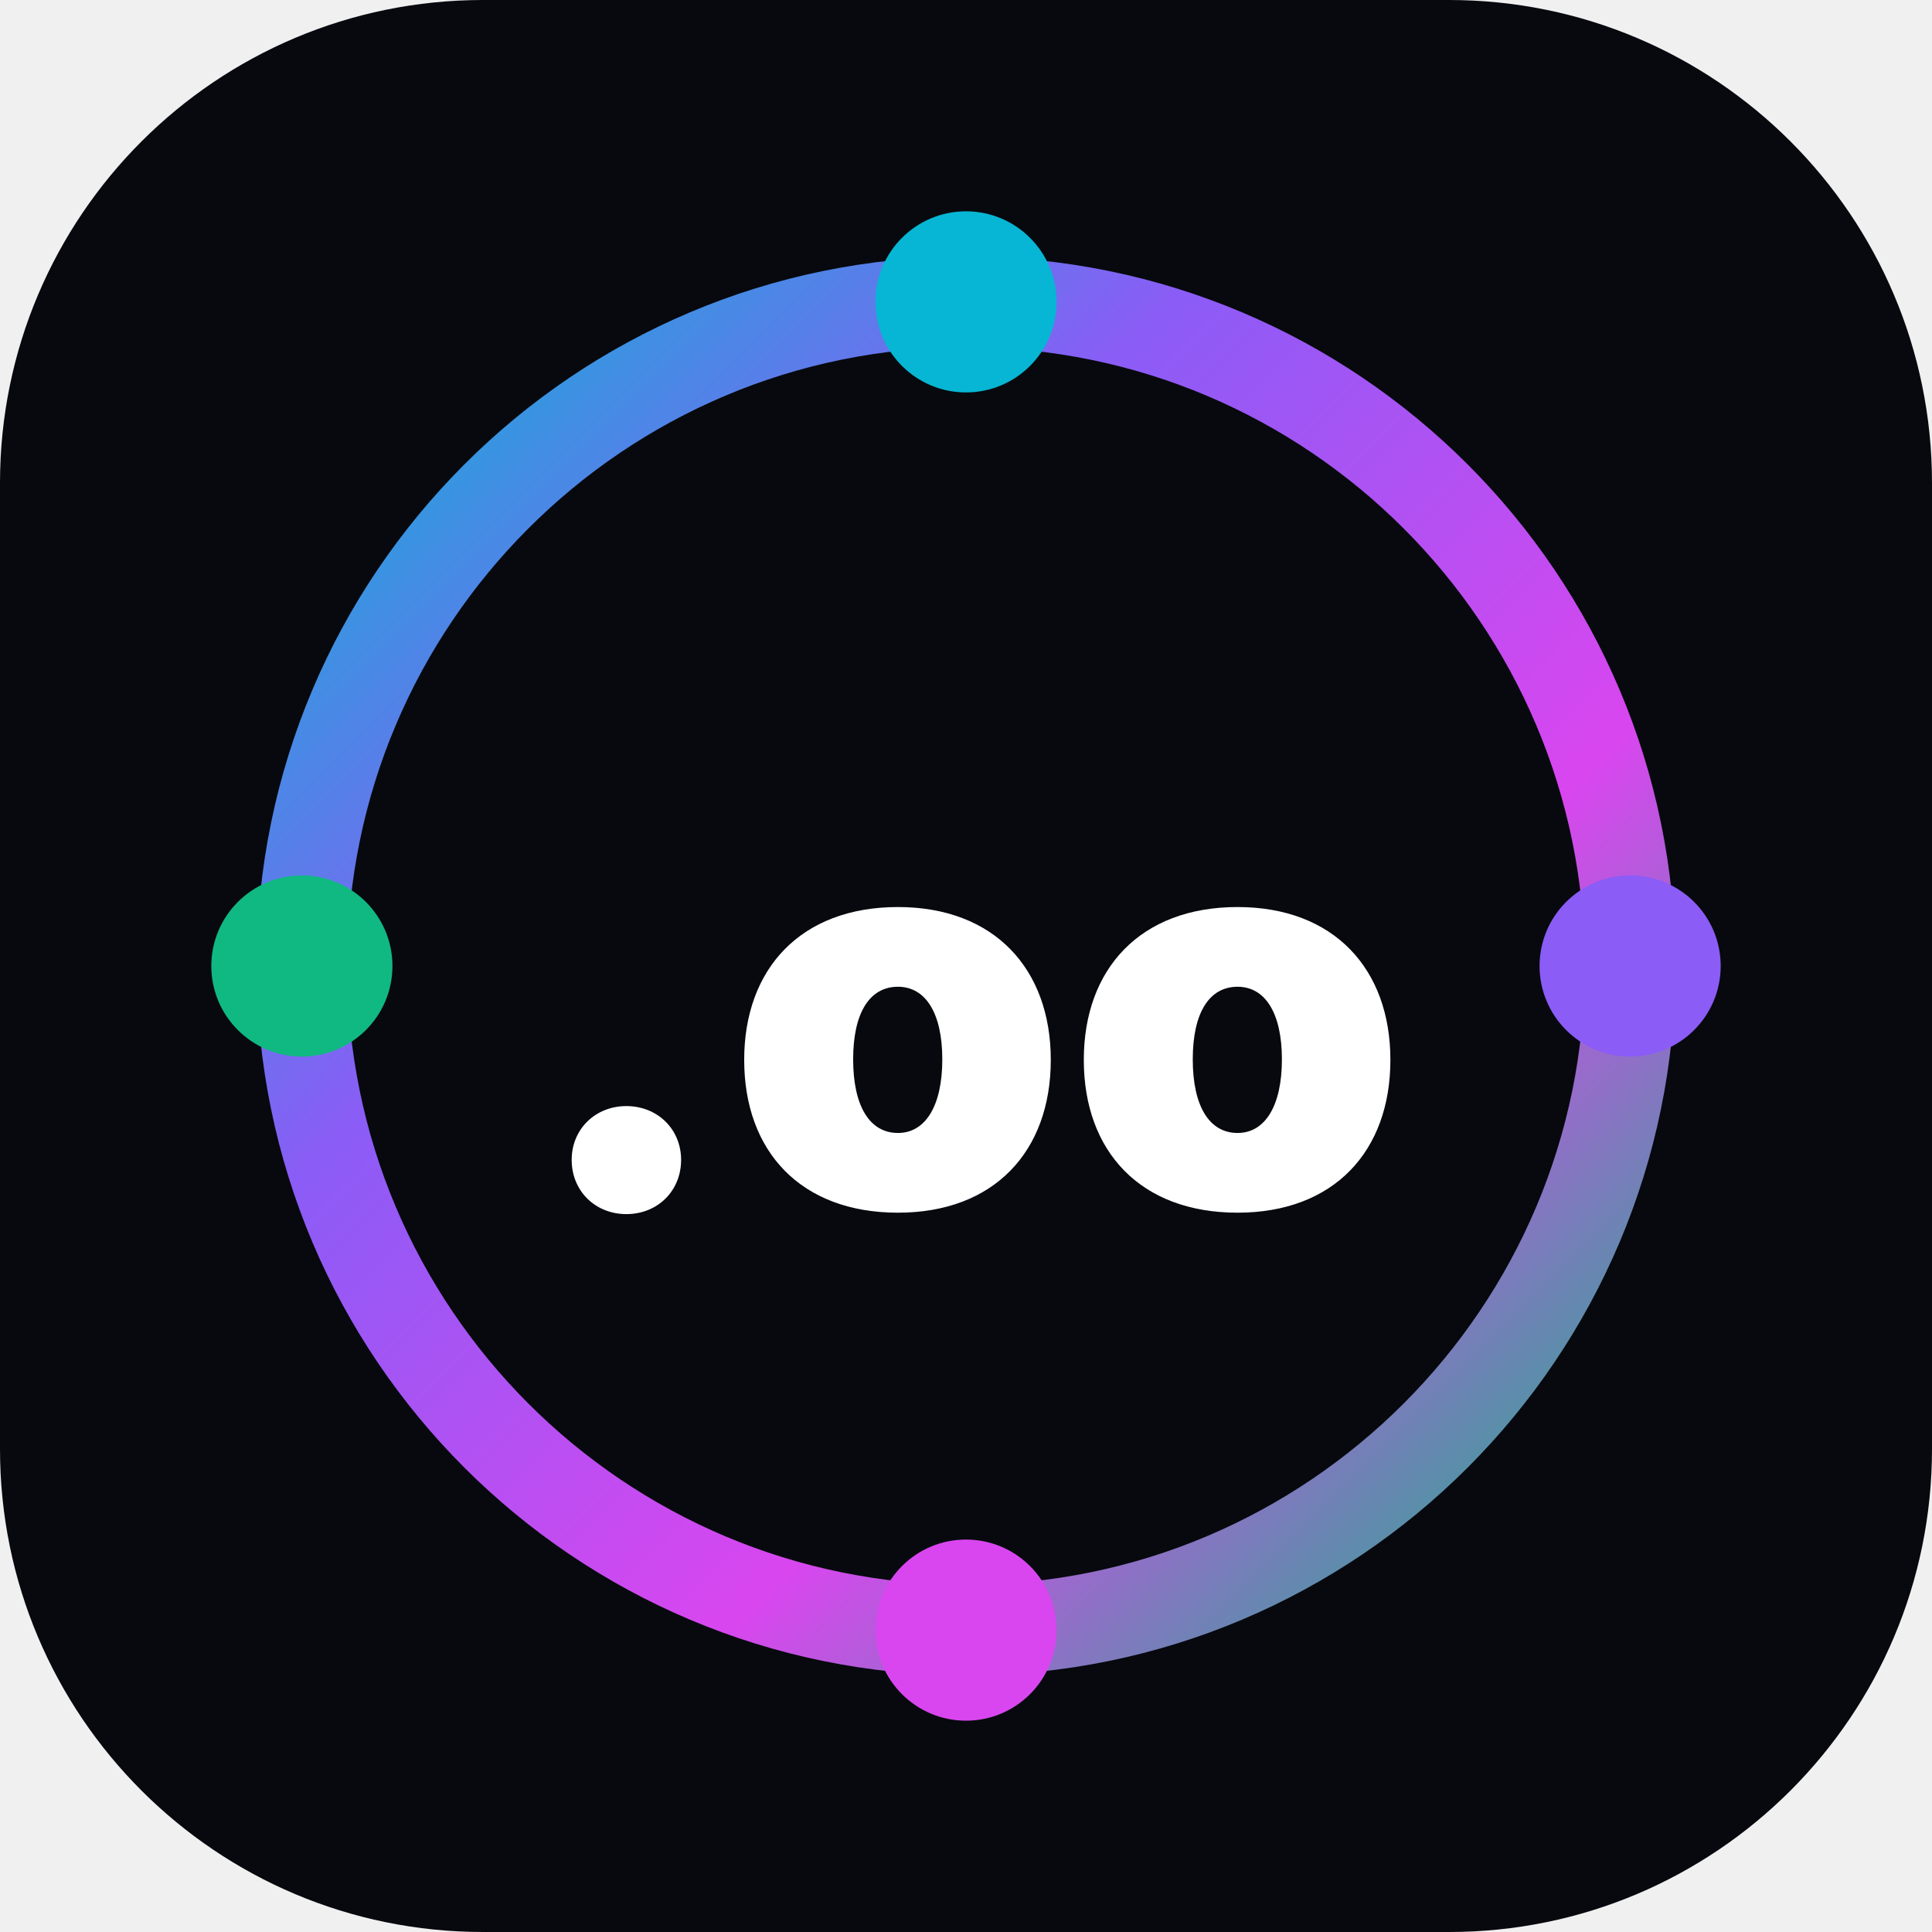
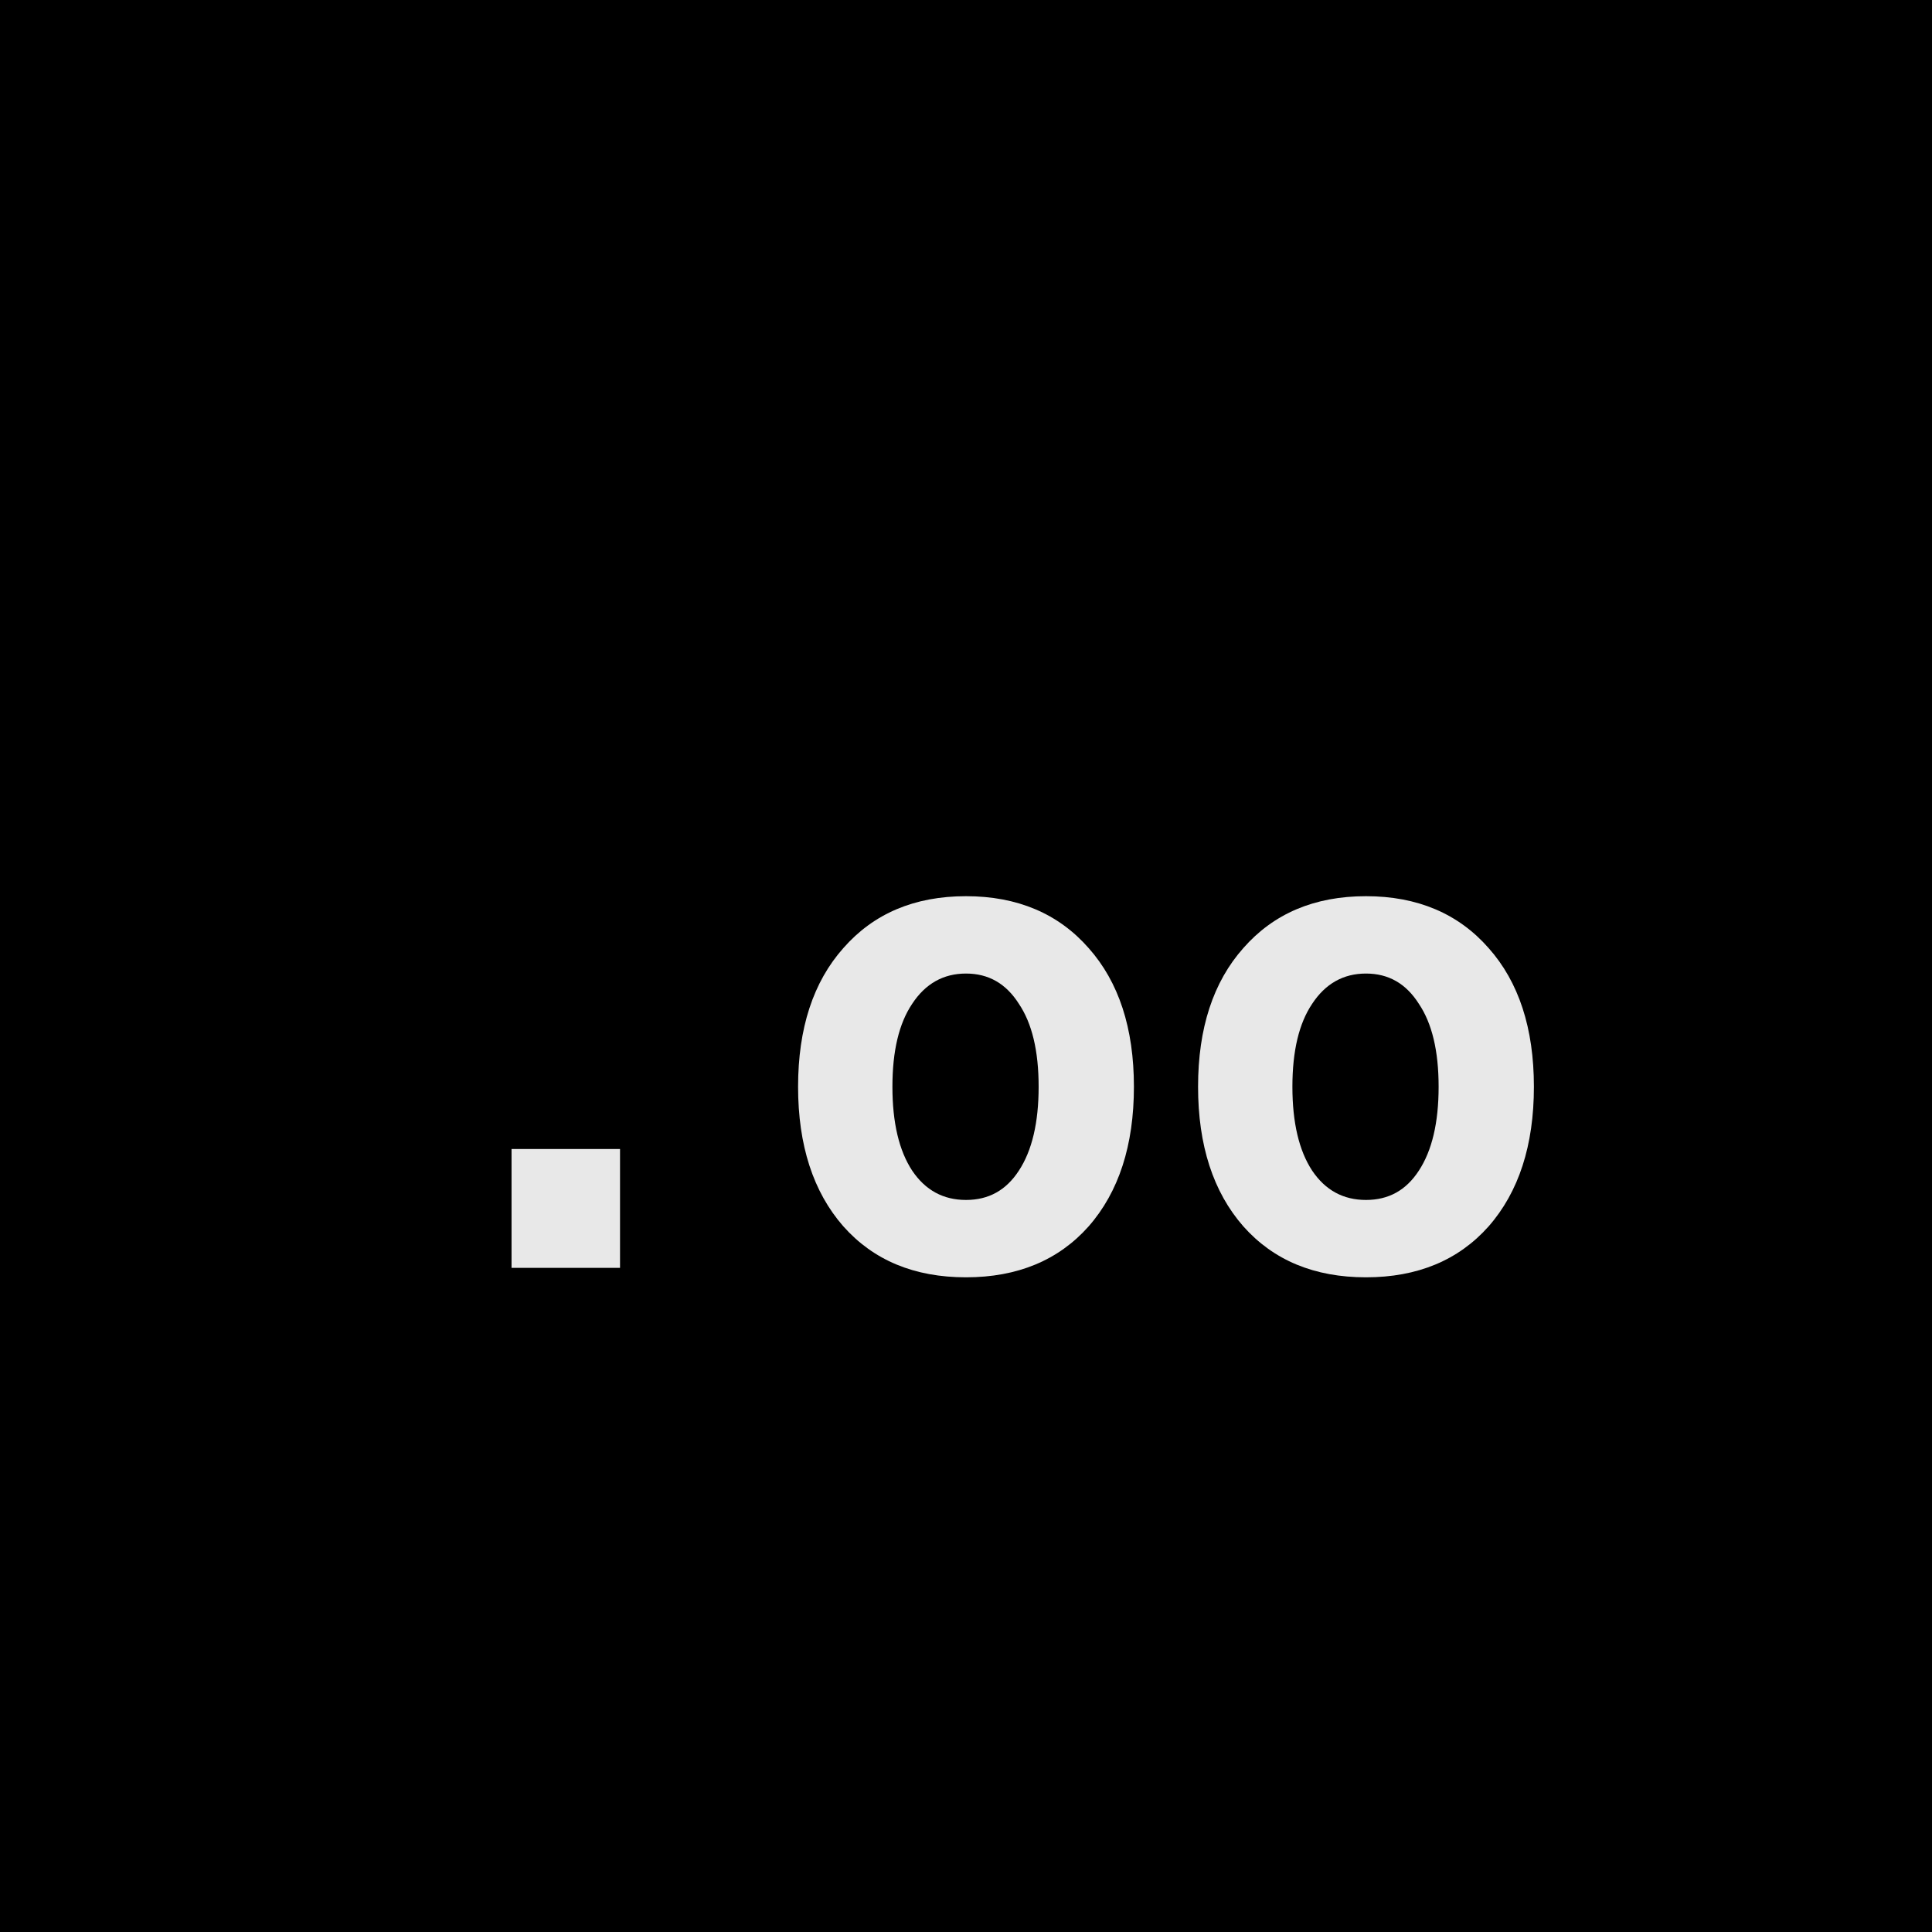
- <svg xmlns="http://www.w3.org/2000/svg" viewBox="0 0 64 64" width="100%" height="100%">
-   <defs>
-     <linearGradient id="favLoopGrad" x1="0%" y1="0%" x2="100%" y2="100%">
-       <stop offset="0%" stop-color="#06b6d4" />
-       <stop offset="33%" stop-color="#8b5cf6" />
-       <stop offset="66%" stop-color="#d946ef" />
-       <stop offset="100%" stop-color="#10b981" />
-     </linearGradient>
-   </defs>
-   <rect width="64" height="64" rx="16" fill="#07090e" />
-   <circle cx="32" cy="32" r="22" stroke="url(#favLoopGrad)" stroke-width="3" fill="none" />
-   <circle cx="32" cy="10" r="3" fill="#06b6d4" />
-   <circle cx="54" cy="32" r="3" fill="#8b5cf6" />
-   <circle cx="32" cy="54" r="3" fill="#d946ef" />
-   <circle cx="10" cy="32" r="3" fill="#10b981" />
-   <text x="32" y="40" font-family="-apple-system, BlinkMacSystemFont, sans-serif" font-weight="900" font-size="18" fill="#ffffff" text-anchor="middle">.oo</text>
+ <svg xmlns="http://www.w3.org/2000/svg" viewBox="0 0 32 32">
+   <rect width="32" height="32" fill="#000" />
+   <text x="16" y="21" text-anchor="middle" font-family="ui-monospace, monospace" font-size="11" font-weight="700" fill="#e8e8e8">.oo</text>
</svg>
